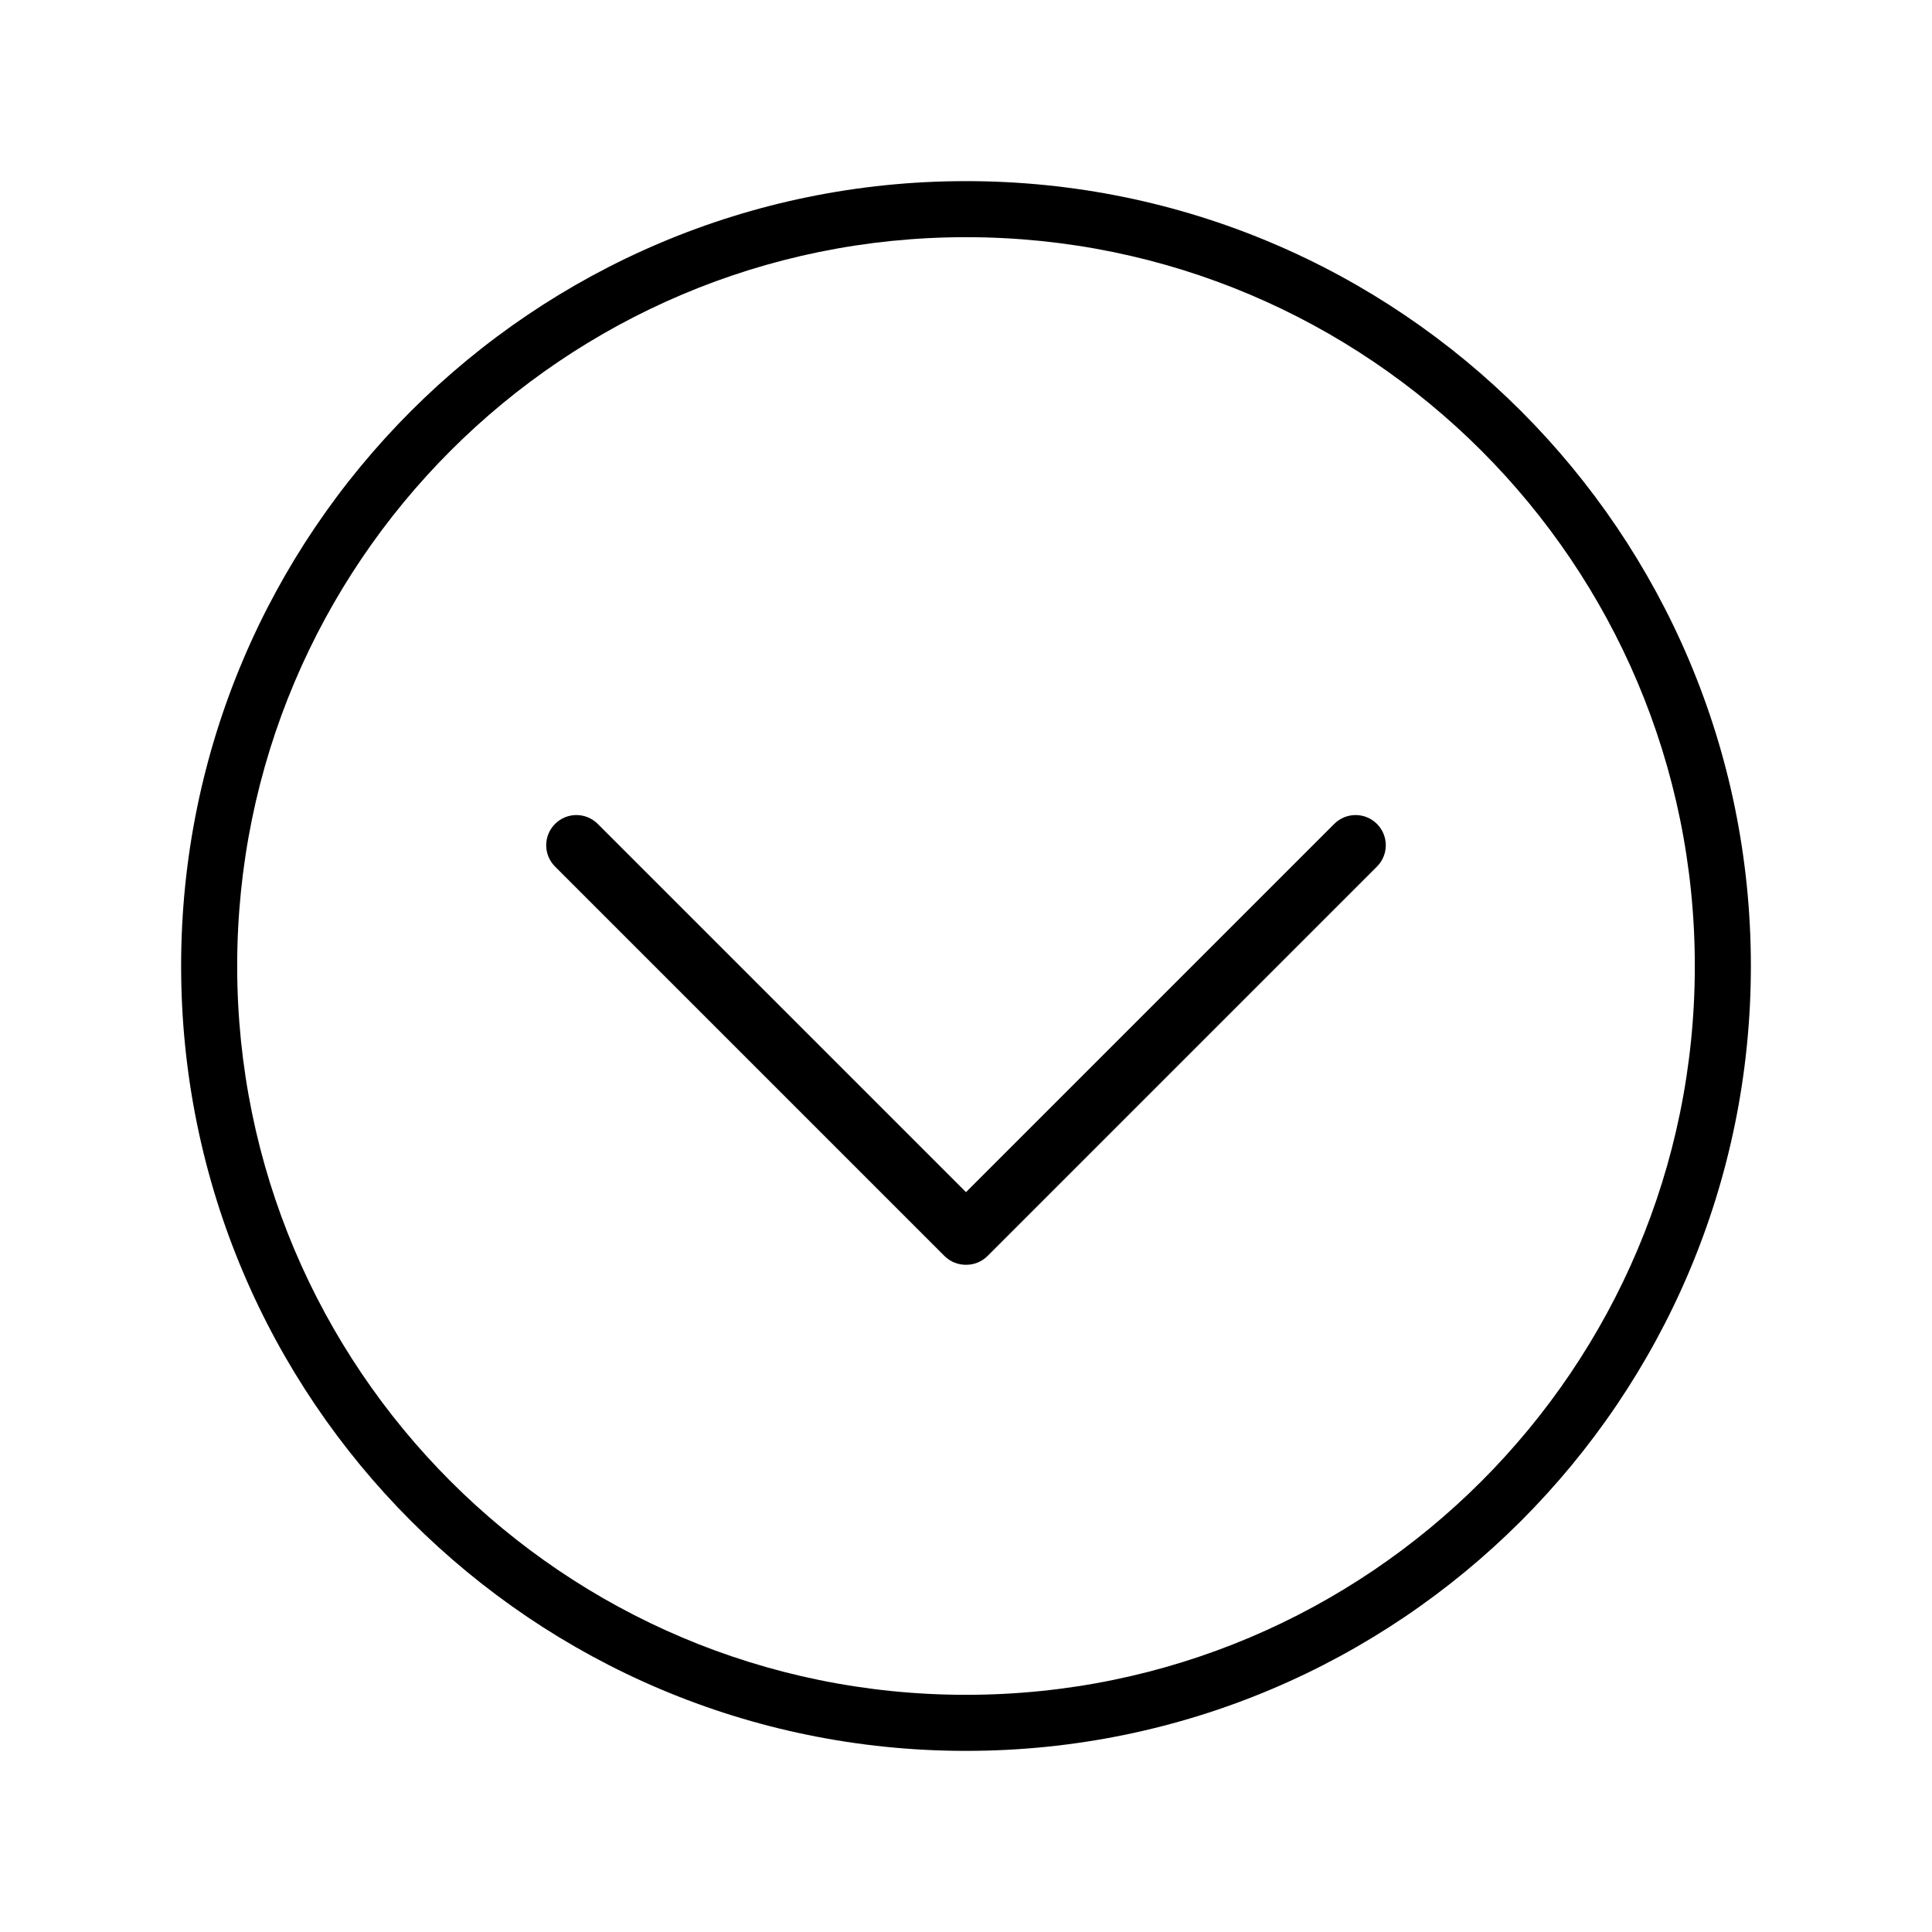
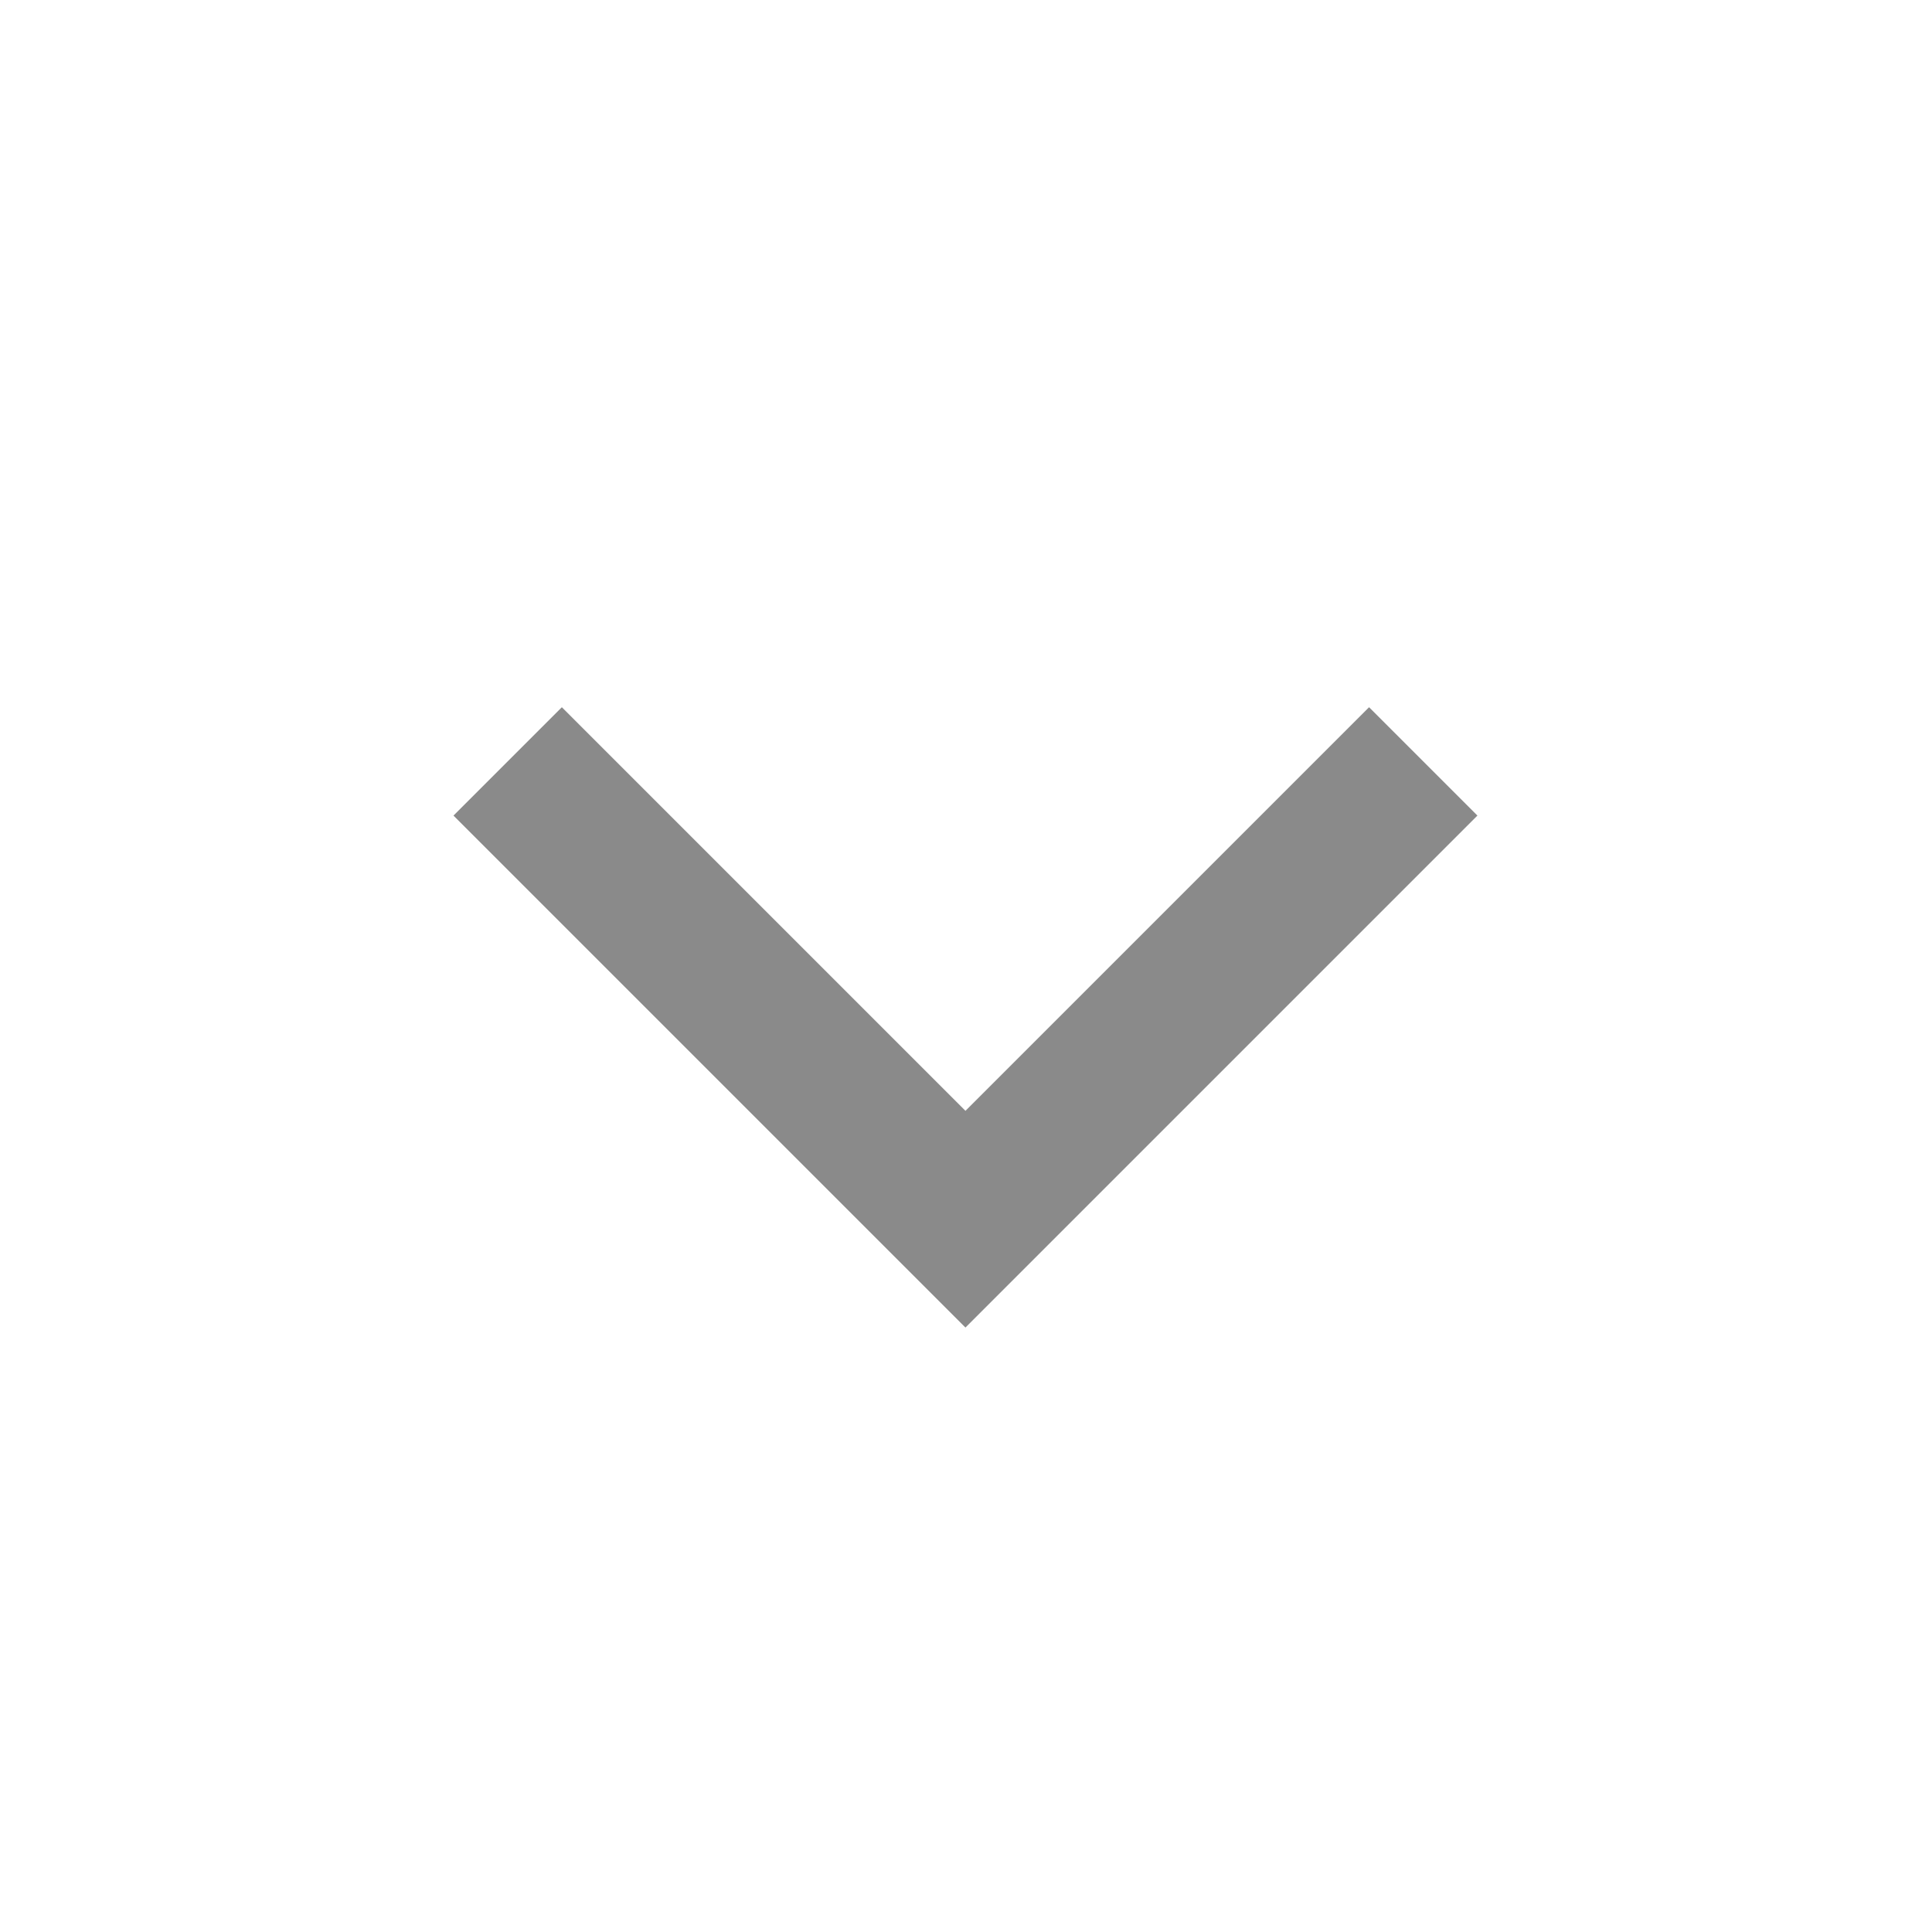
- <svg xmlns="http://www.w3.org/2000/svg" t="1617769923539" class="icon" viewBox="0 0 1024 1024" version="1.1" p-id="5096" width="200" height="200">
+ <svg xmlns="http://www.w3.org/2000/svg" t="1617949590575" class="icon" viewBox="0 0 1024 1024" version="1.1" p-id="28375" width="200" height="200">
  <defs>
    <style type="text/css" />
  </defs>
-   <path d="M512 96C282.256 96 96 282.256 96 512s186.256 416 416 416 416-186.256 416-416S741.744 96 512 96zM512 898.288C298.656 898.288 125.712 725.344 125.712 512S298.656 125.712 512 125.712 898.288 298.656 898.288 512 725.344 898.288 512 898.288z" p-id="5097" />
-   <path d="M729.808 436.688c-6.256-6.256-16.368-6.256-22.624 0L512 631.872 316.816 436.688c-6.256-6.256-16.368-6.256-22.624 0s-6.256 16.368 0 22.624l206.384 206.384c3.152 3.152 7.296 4.688 11.424 4.672 4.128 0.016 8.272-1.52 11.424-4.672l206.384-206.384C736.064 453.056 736.064 442.944 729.808 436.688z" p-id="5098" />
+   <path d="M783.062 432.276 725.631 374.845 511.71 588.765 297.79 374.845 240.359 432.276 511.71 703.627Z" p-id="28376" fill="#8a8a8a" />
</svg>
